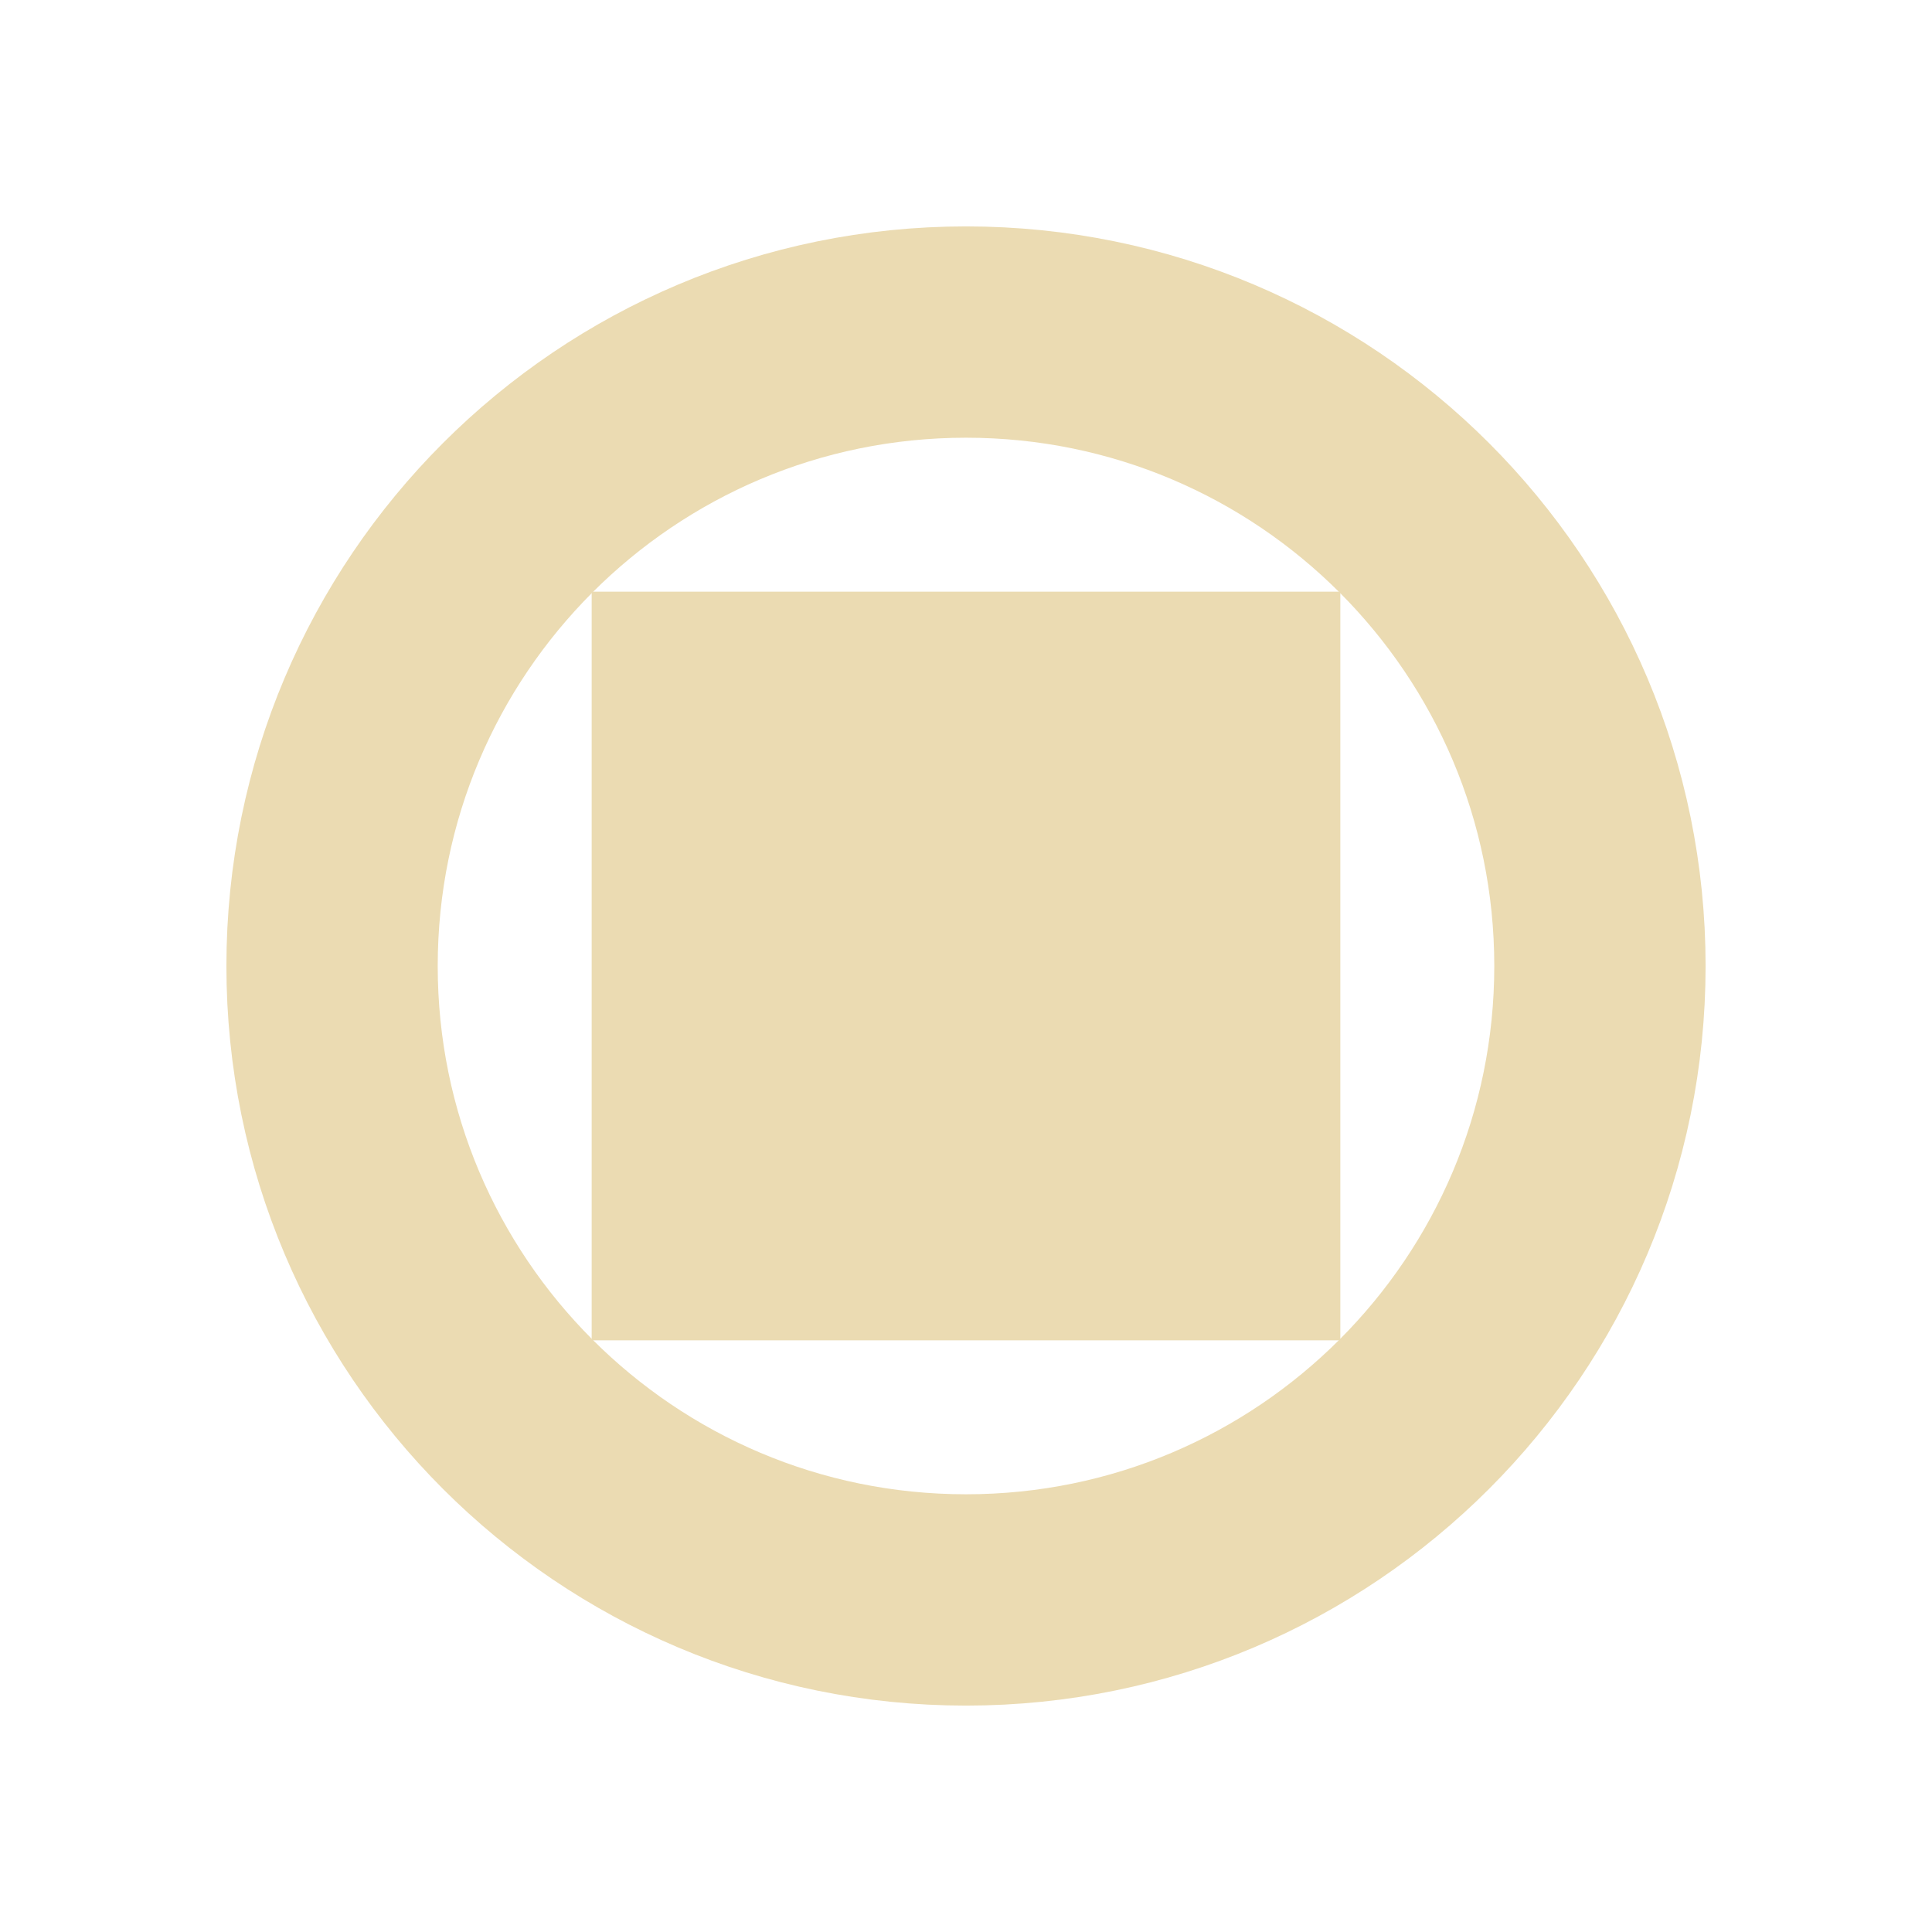
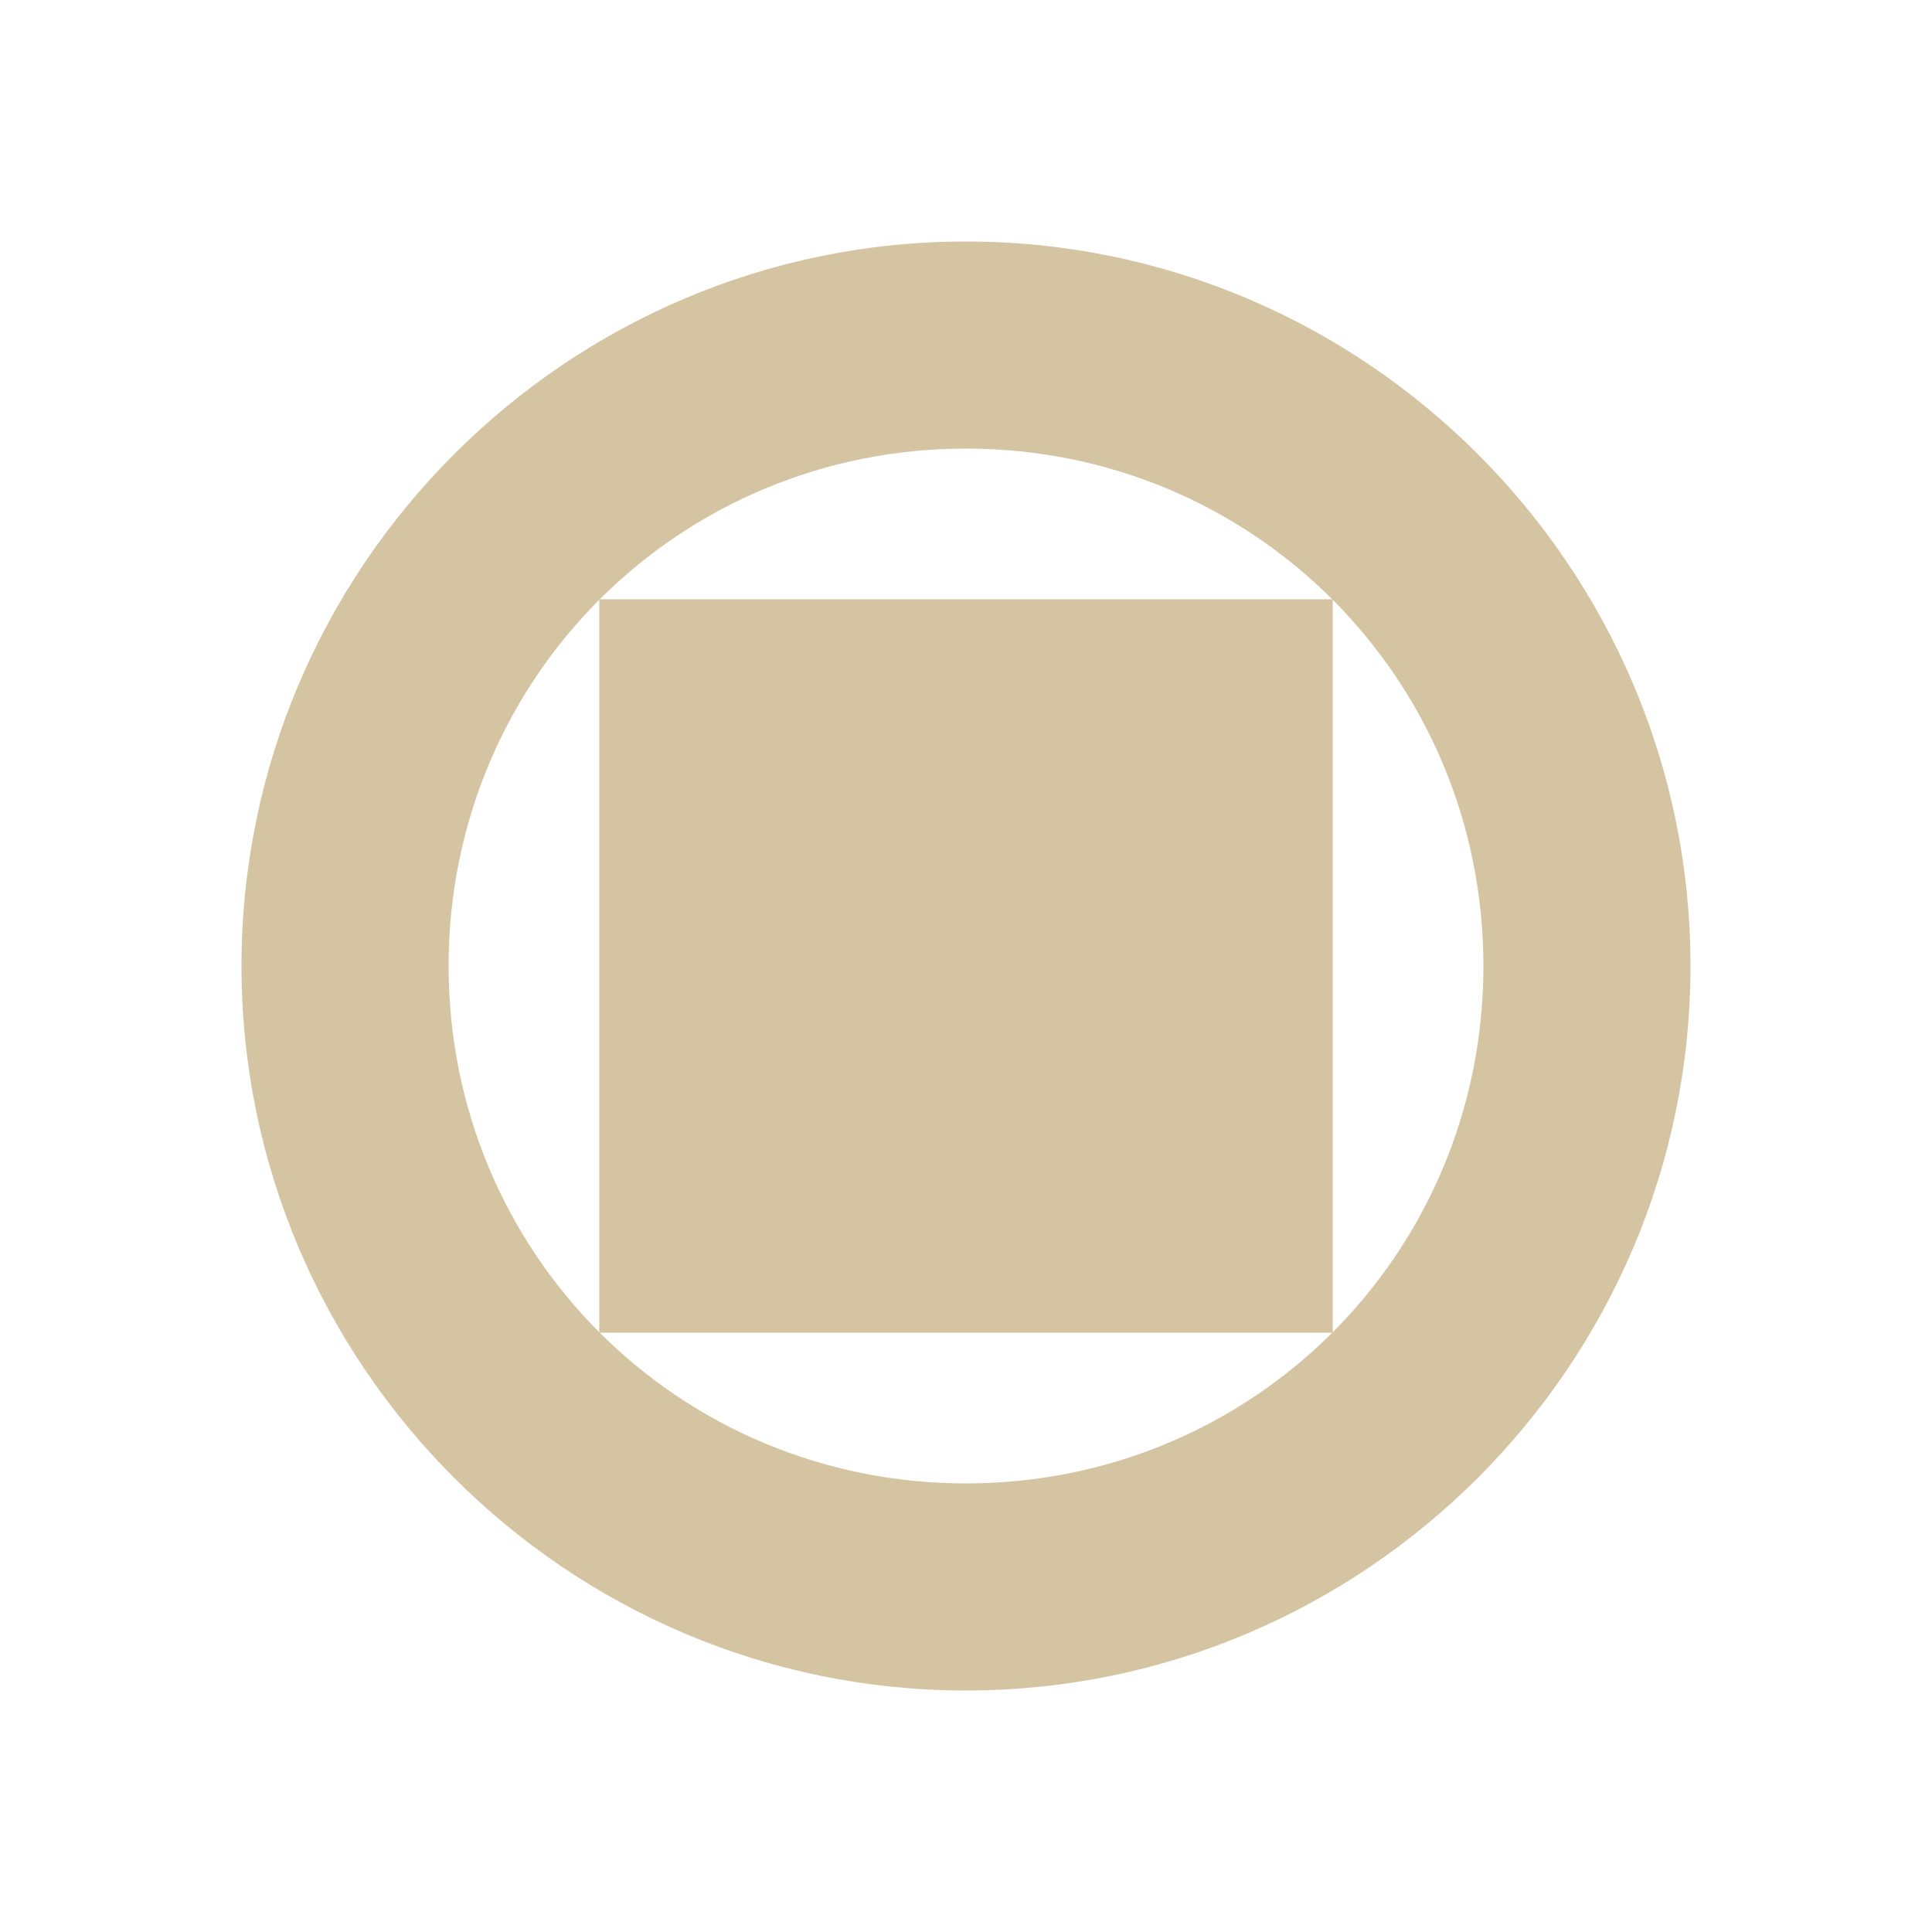
<svg xmlns="http://www.w3.org/2000/svg" width="16" height="16" version="1.1" viewBox="0 0 16 16">
-   <circle cx="8" cy="8" r="5.25" fill="none" stroke="#ebdbb2" stroke-width="1.75" />
-   <path d="M4.9 4.9h6.2v6.2H4.9z" fill="#ebdbb2" />
+   <path d="m8 2c-3.304 0-6 2.696-6 6 0 3.304 2.696 6 6 6 3.304 0 6-2.696 6-6 0-3.304-2.696-6-6-6zm0 1.715c1.188 0 2.259 0.475 3.033 1.248h-6.066c0.774-0.773 1.846-1.248 3.033-1.248zm-3.037 1.252v6.066c-0.773-0.774-1.248-1.846-1.248-3.033 0-1.188 0.475-2.259 1.248-3.033zm6.074 0c0.773 0.774 1.248 1.846 1.248 3.033 0 1.188-0.475 2.259-1.248 3.033v-6.066zm-6.07 6.07h6.066c-0.774 0.773-1.846 1.248-3.033 1.248-1.188 0-2.259-0.475-3.033-1.248z" fill="#d5c4a1" />
</svg>
